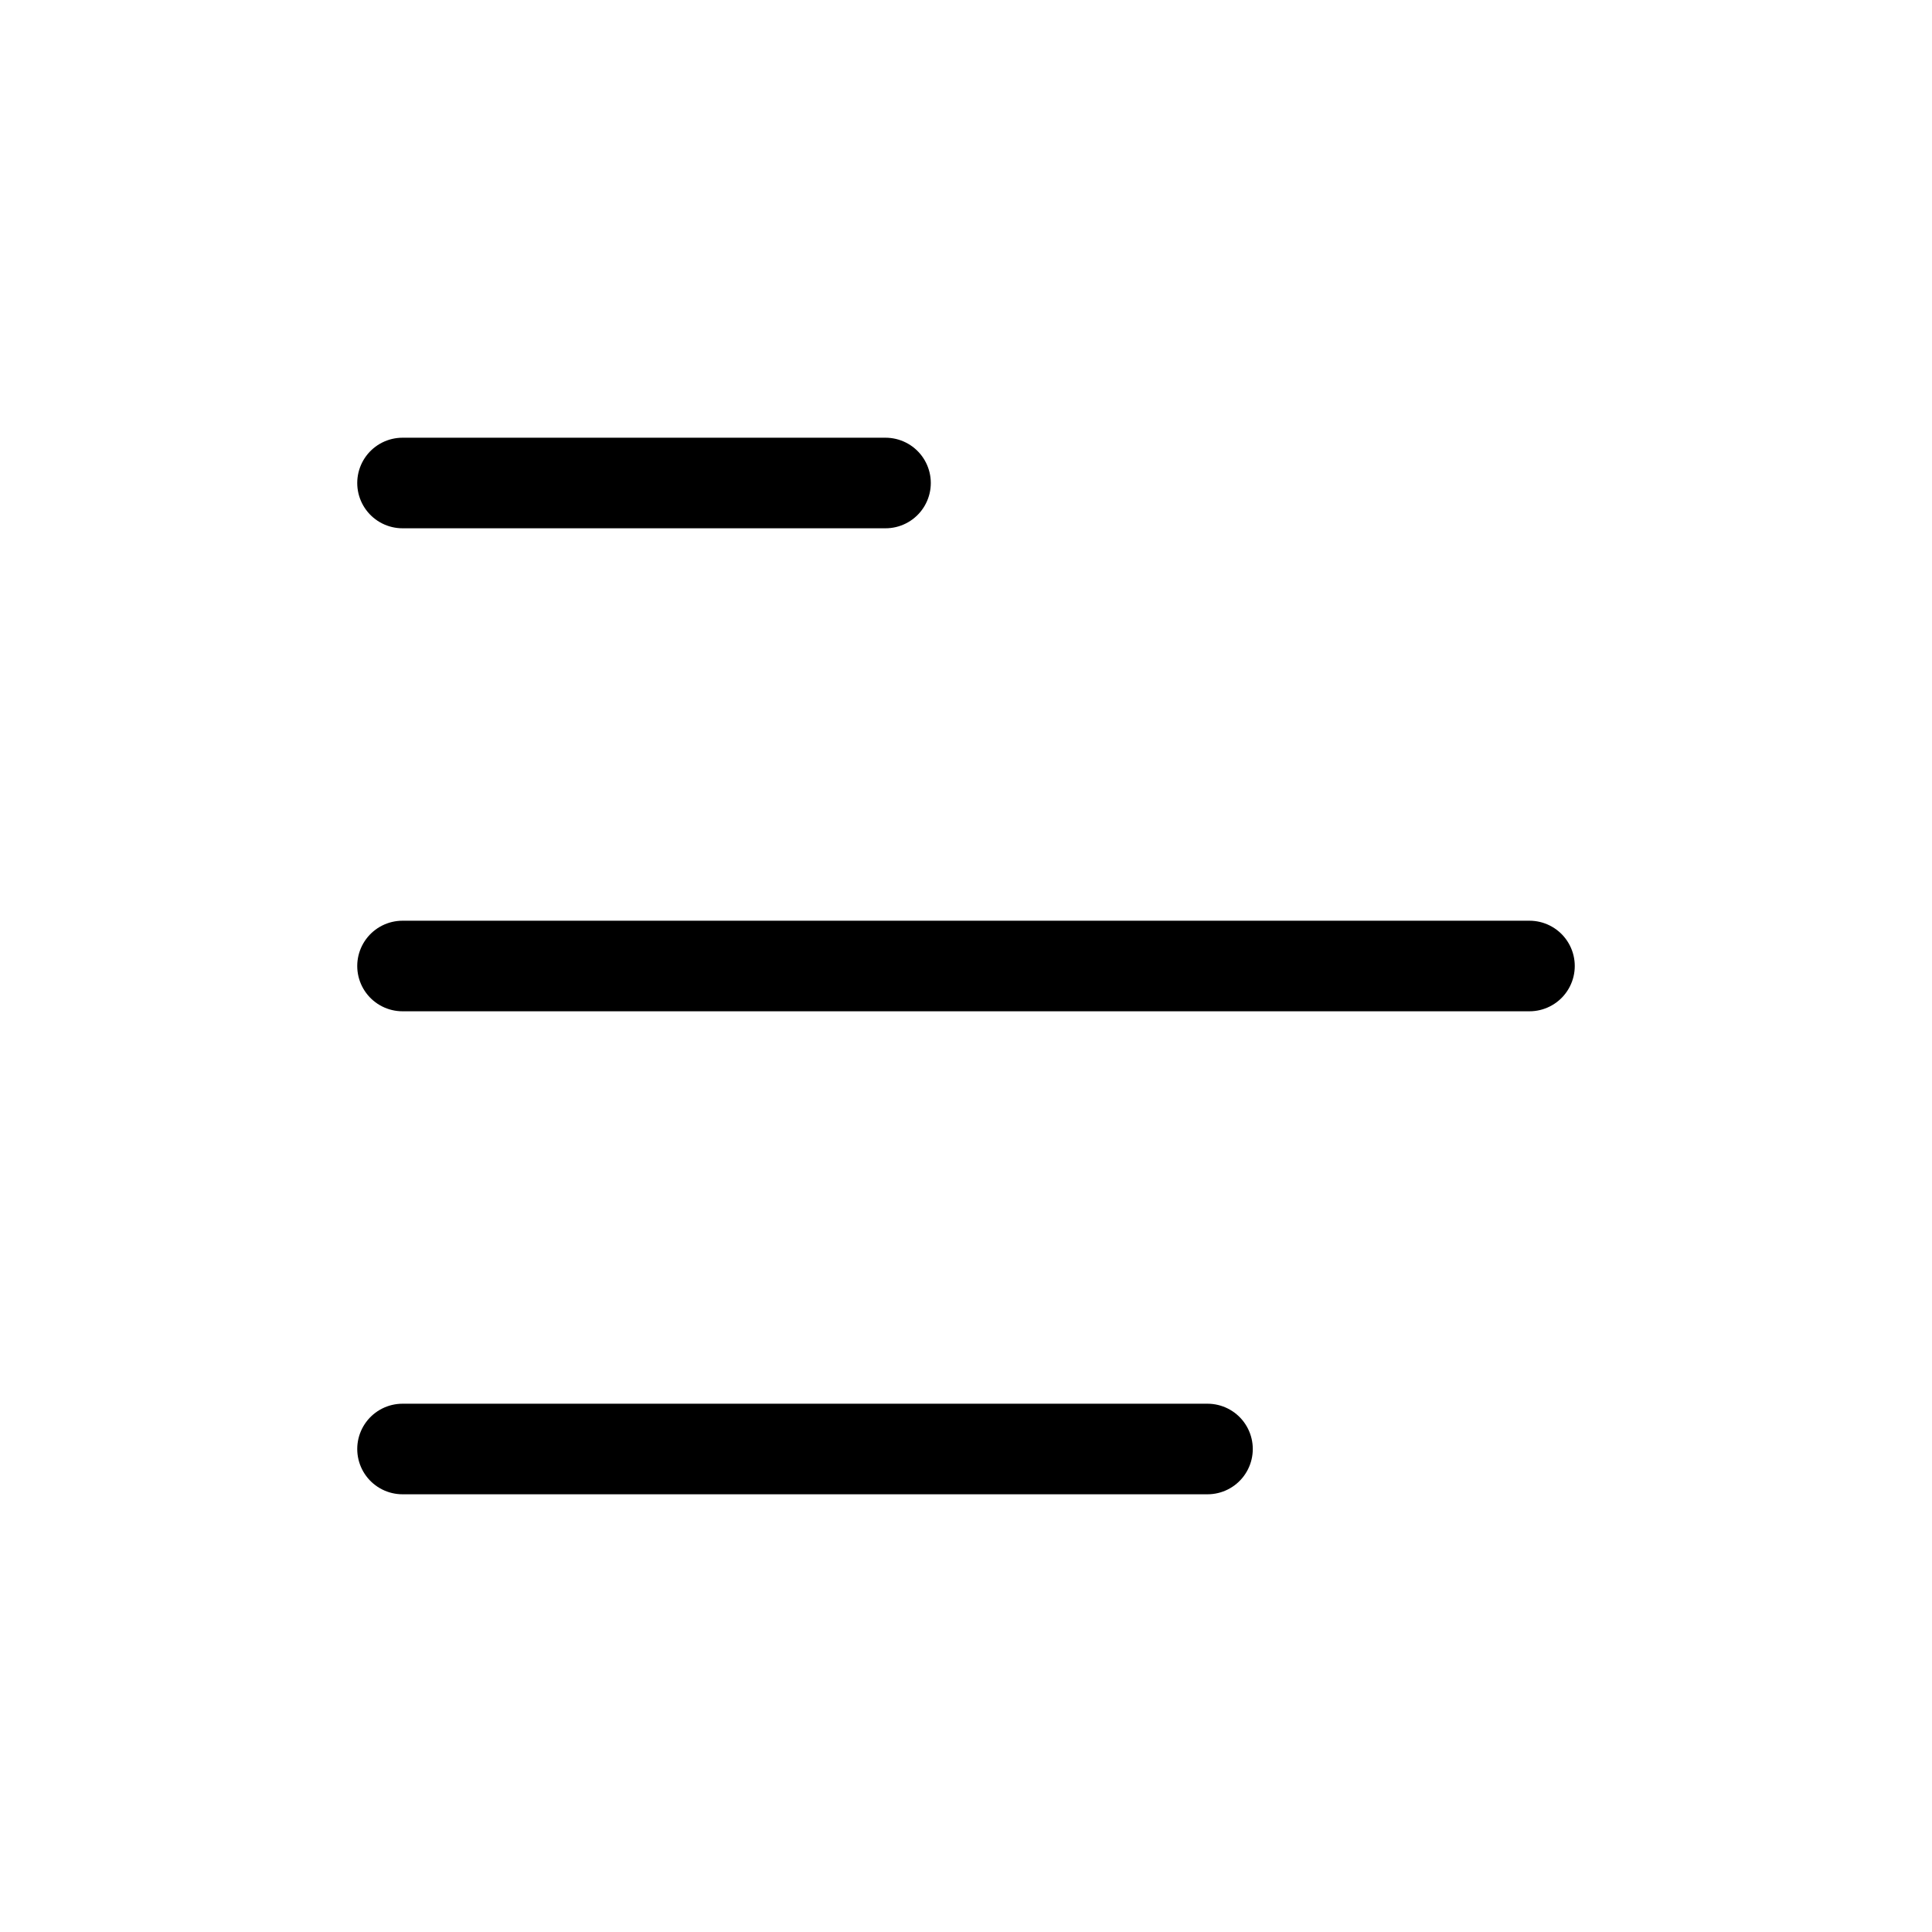
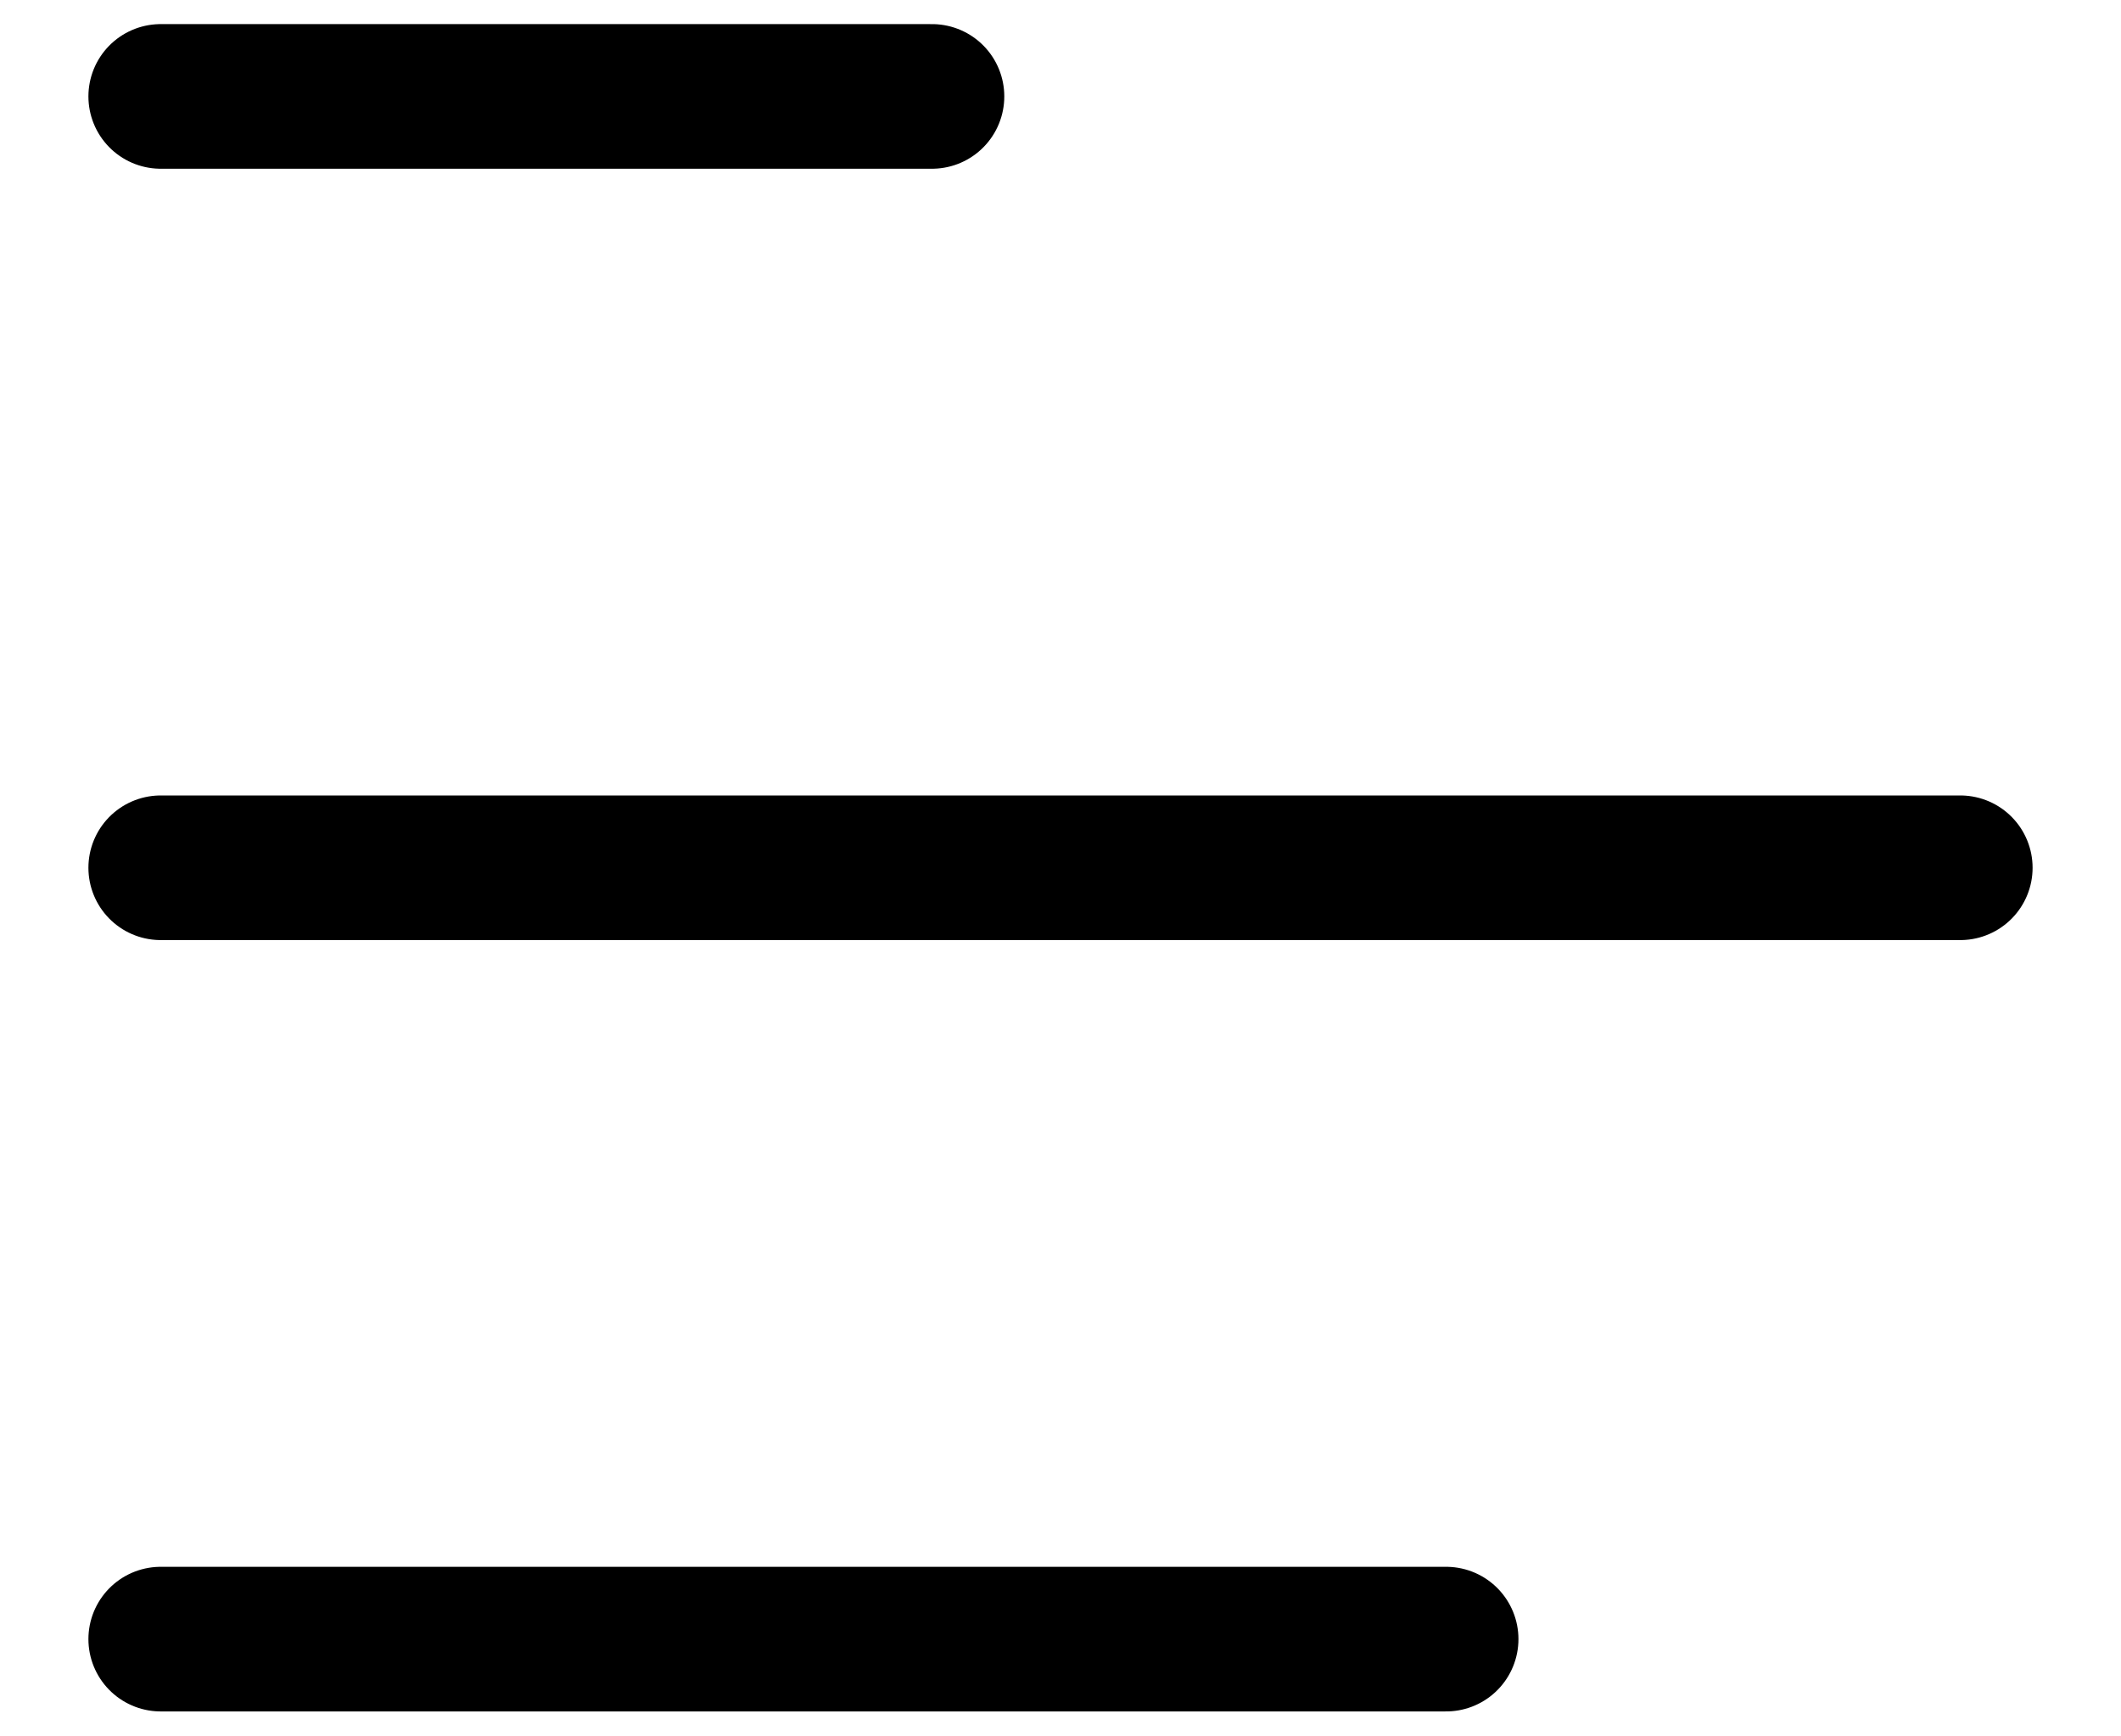
- <svg xmlns="http://www.w3.org/2000/svg" width="32" height="32" viewBox="0 0 32 32" fill="none">
-   <path d="M20 24L6.667 24M14.667 8L6.667 8M25.333 16H6.667" stroke="black" stroke-width="1.5" stroke-linecap="round" />
+ <svg xmlns="http://www.w3.org/2000/svg" width="22" height="18" viewBox="0 0 22 18" fill="none">
+   <path d="M15 17L1.667 17M9.667 1L1.667 1M20.333 9H1.667" stroke="black" stroke-width="1.5" stroke-linecap="round" />
</svg>
